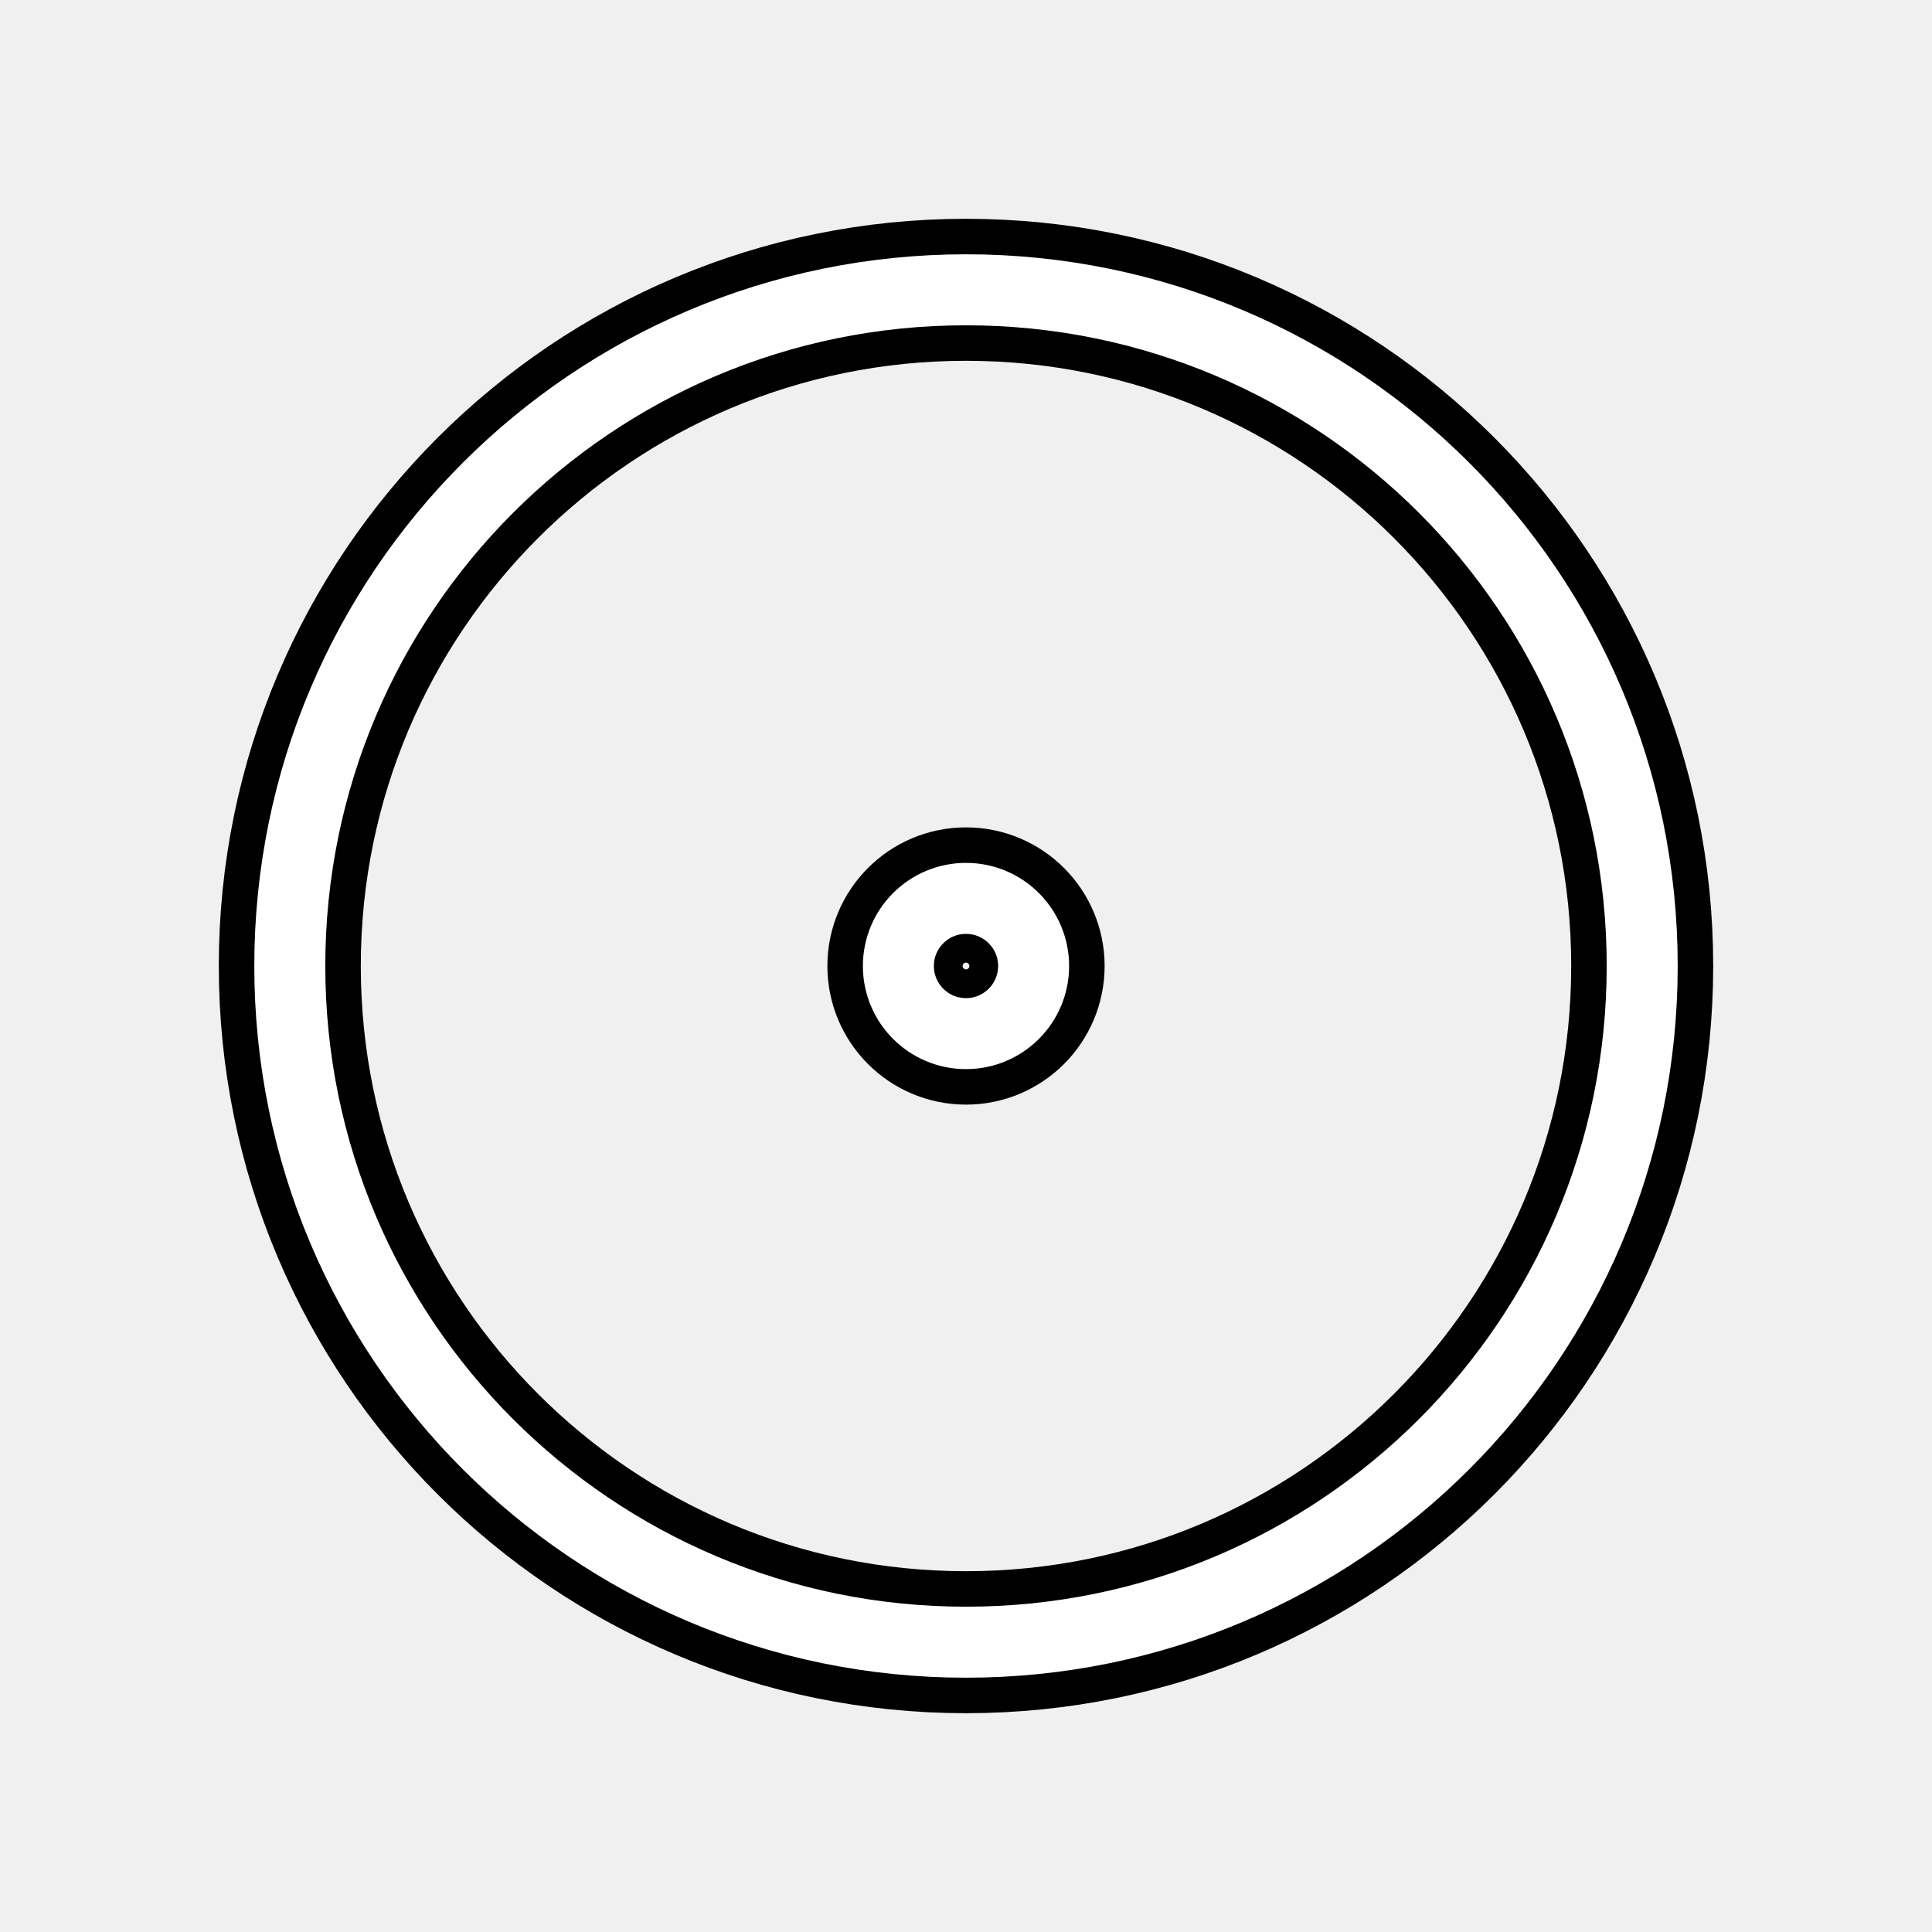
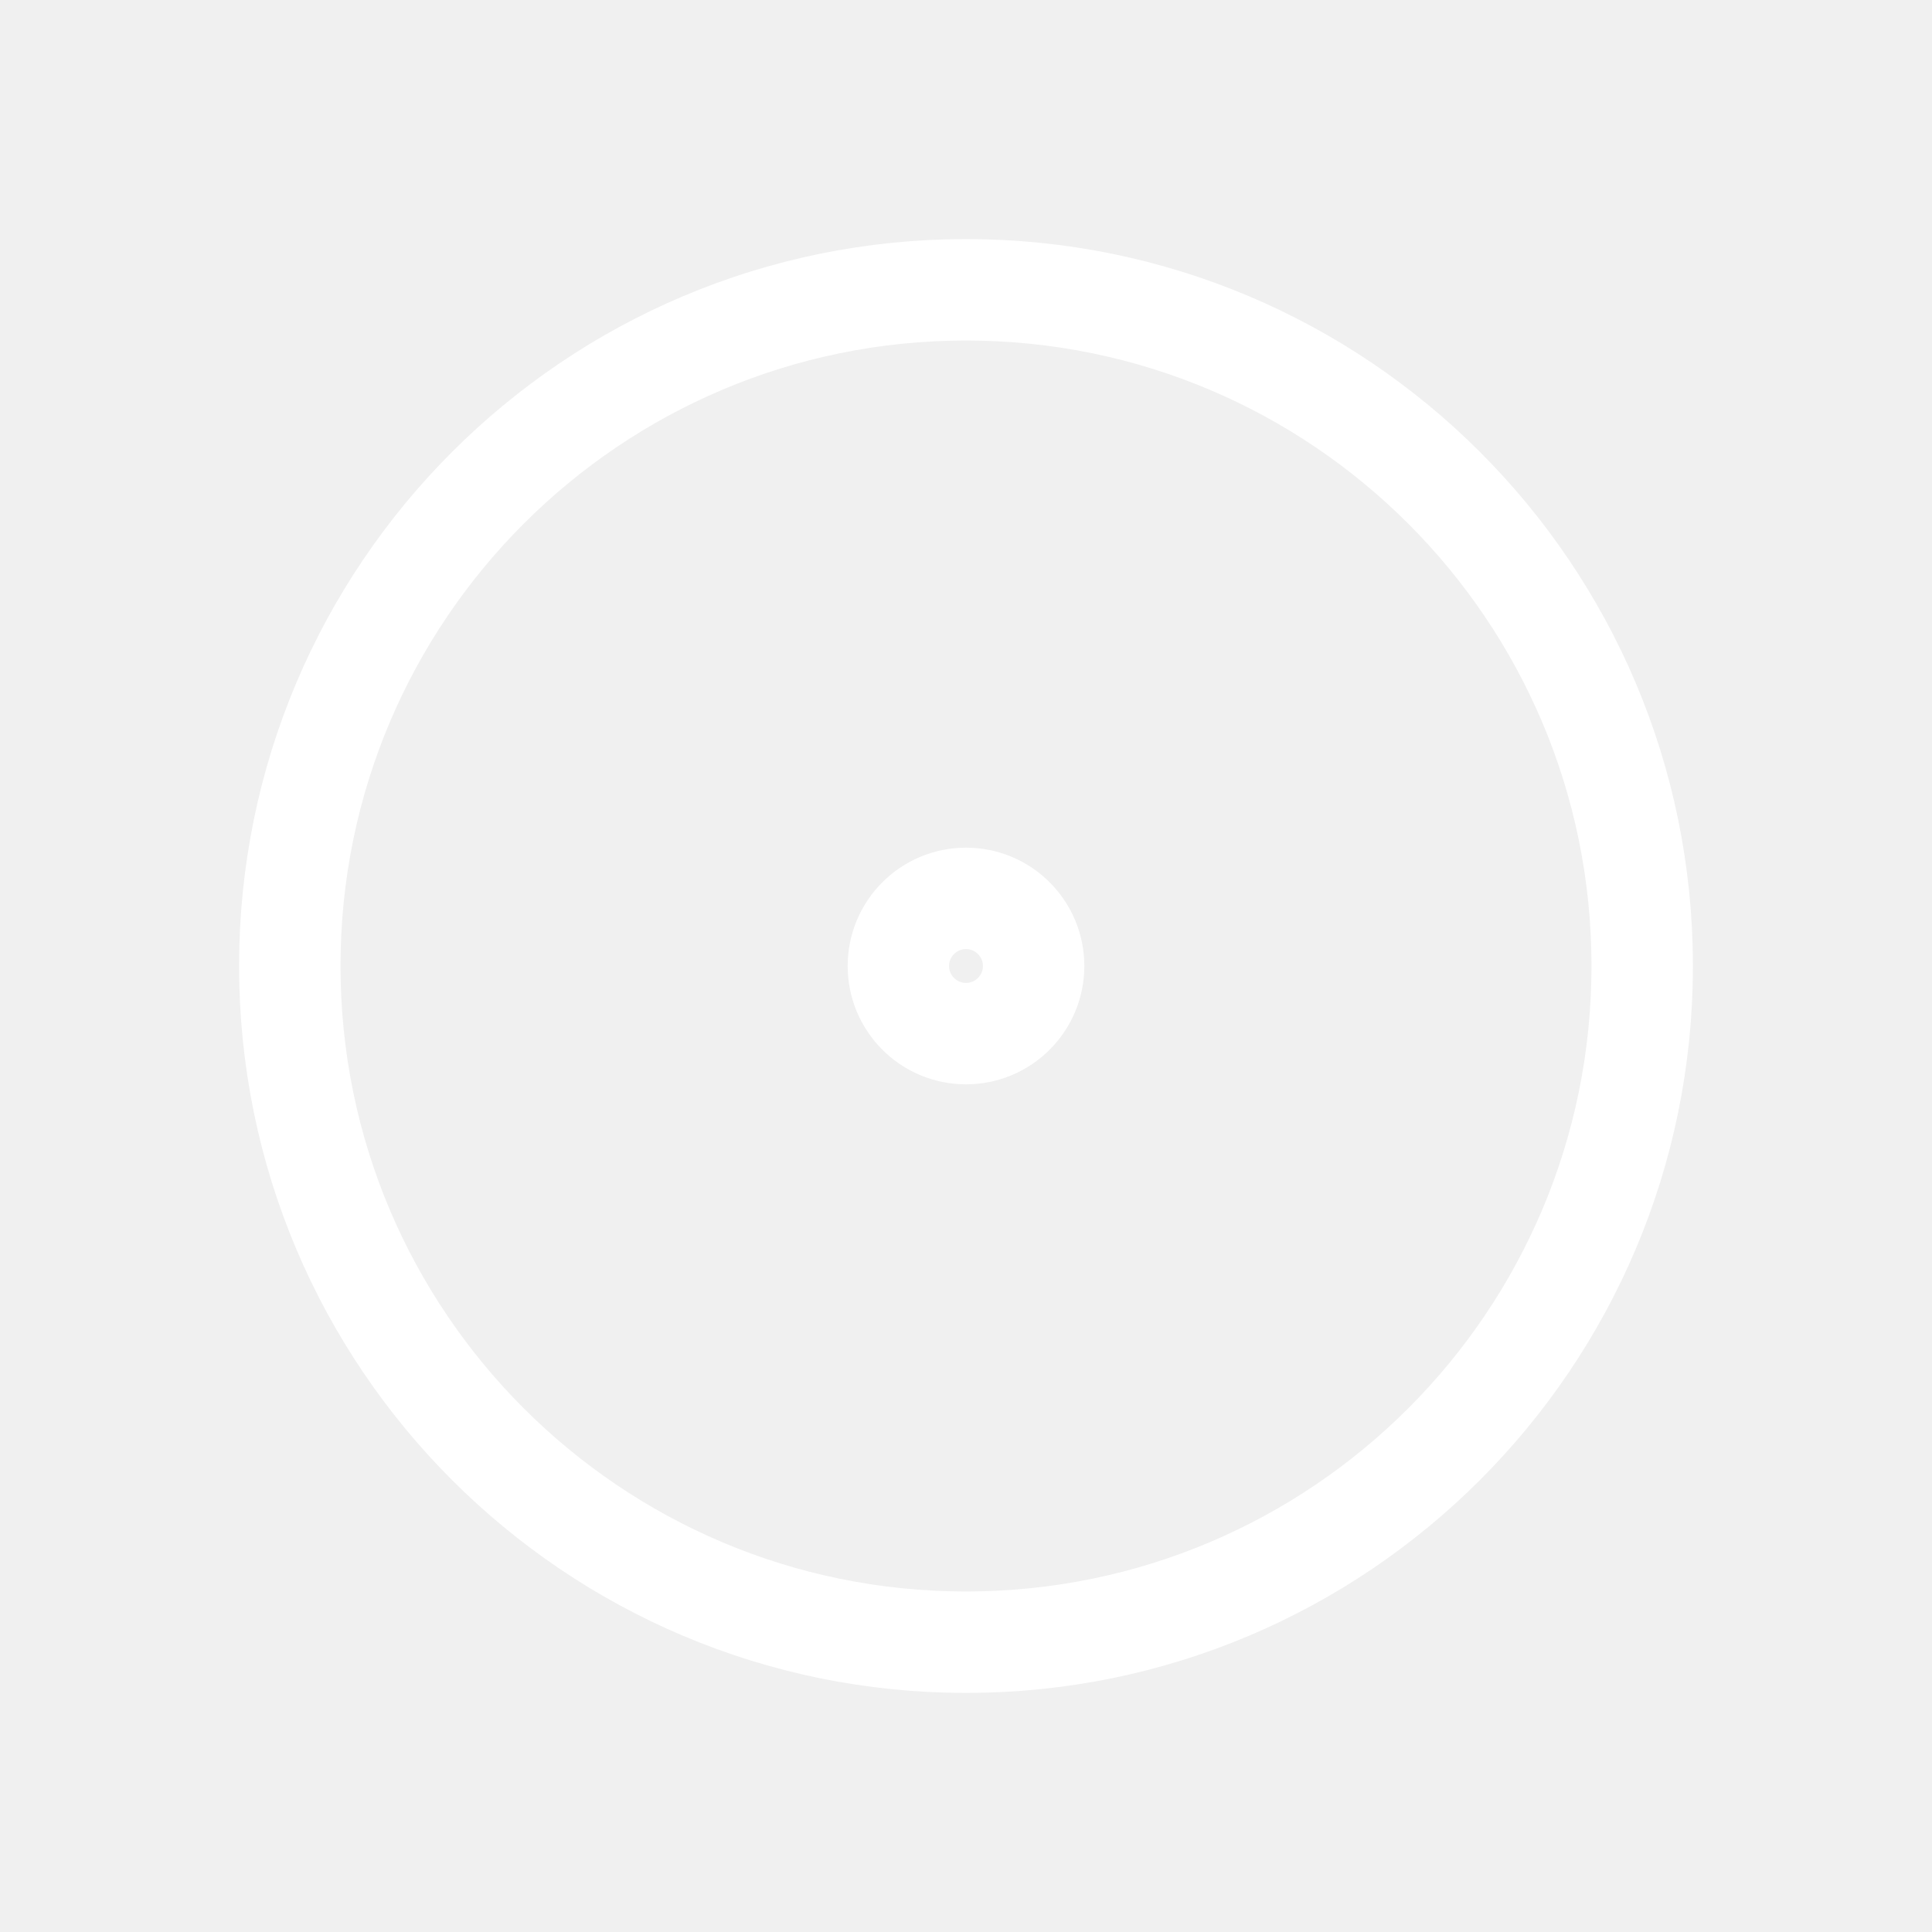
<svg xmlns="http://www.w3.org/2000/svg" width="72" height="72" viewBox="0 0 24 24" fill="none">
  <g transform="translate(1.92 1.92) scale(0.84)" stroke-linecap="round" stroke-linejoin="round">
-     <g stroke="#000" stroke-width="2.1">
-       <circle cx="12" cy="12" r="10" />
-       <circle cx="12" cy="12" r="1" />
-     </g>
-     <g stroke="#fff" stroke-width="1.05">
+     <g stroke="#fff" stroke-width="1.5">
      <circle cx="12" cy="12" r="10" />
      <circle cx="12" cy="12" r="1" />
    </g>
  </g>
</svg>
